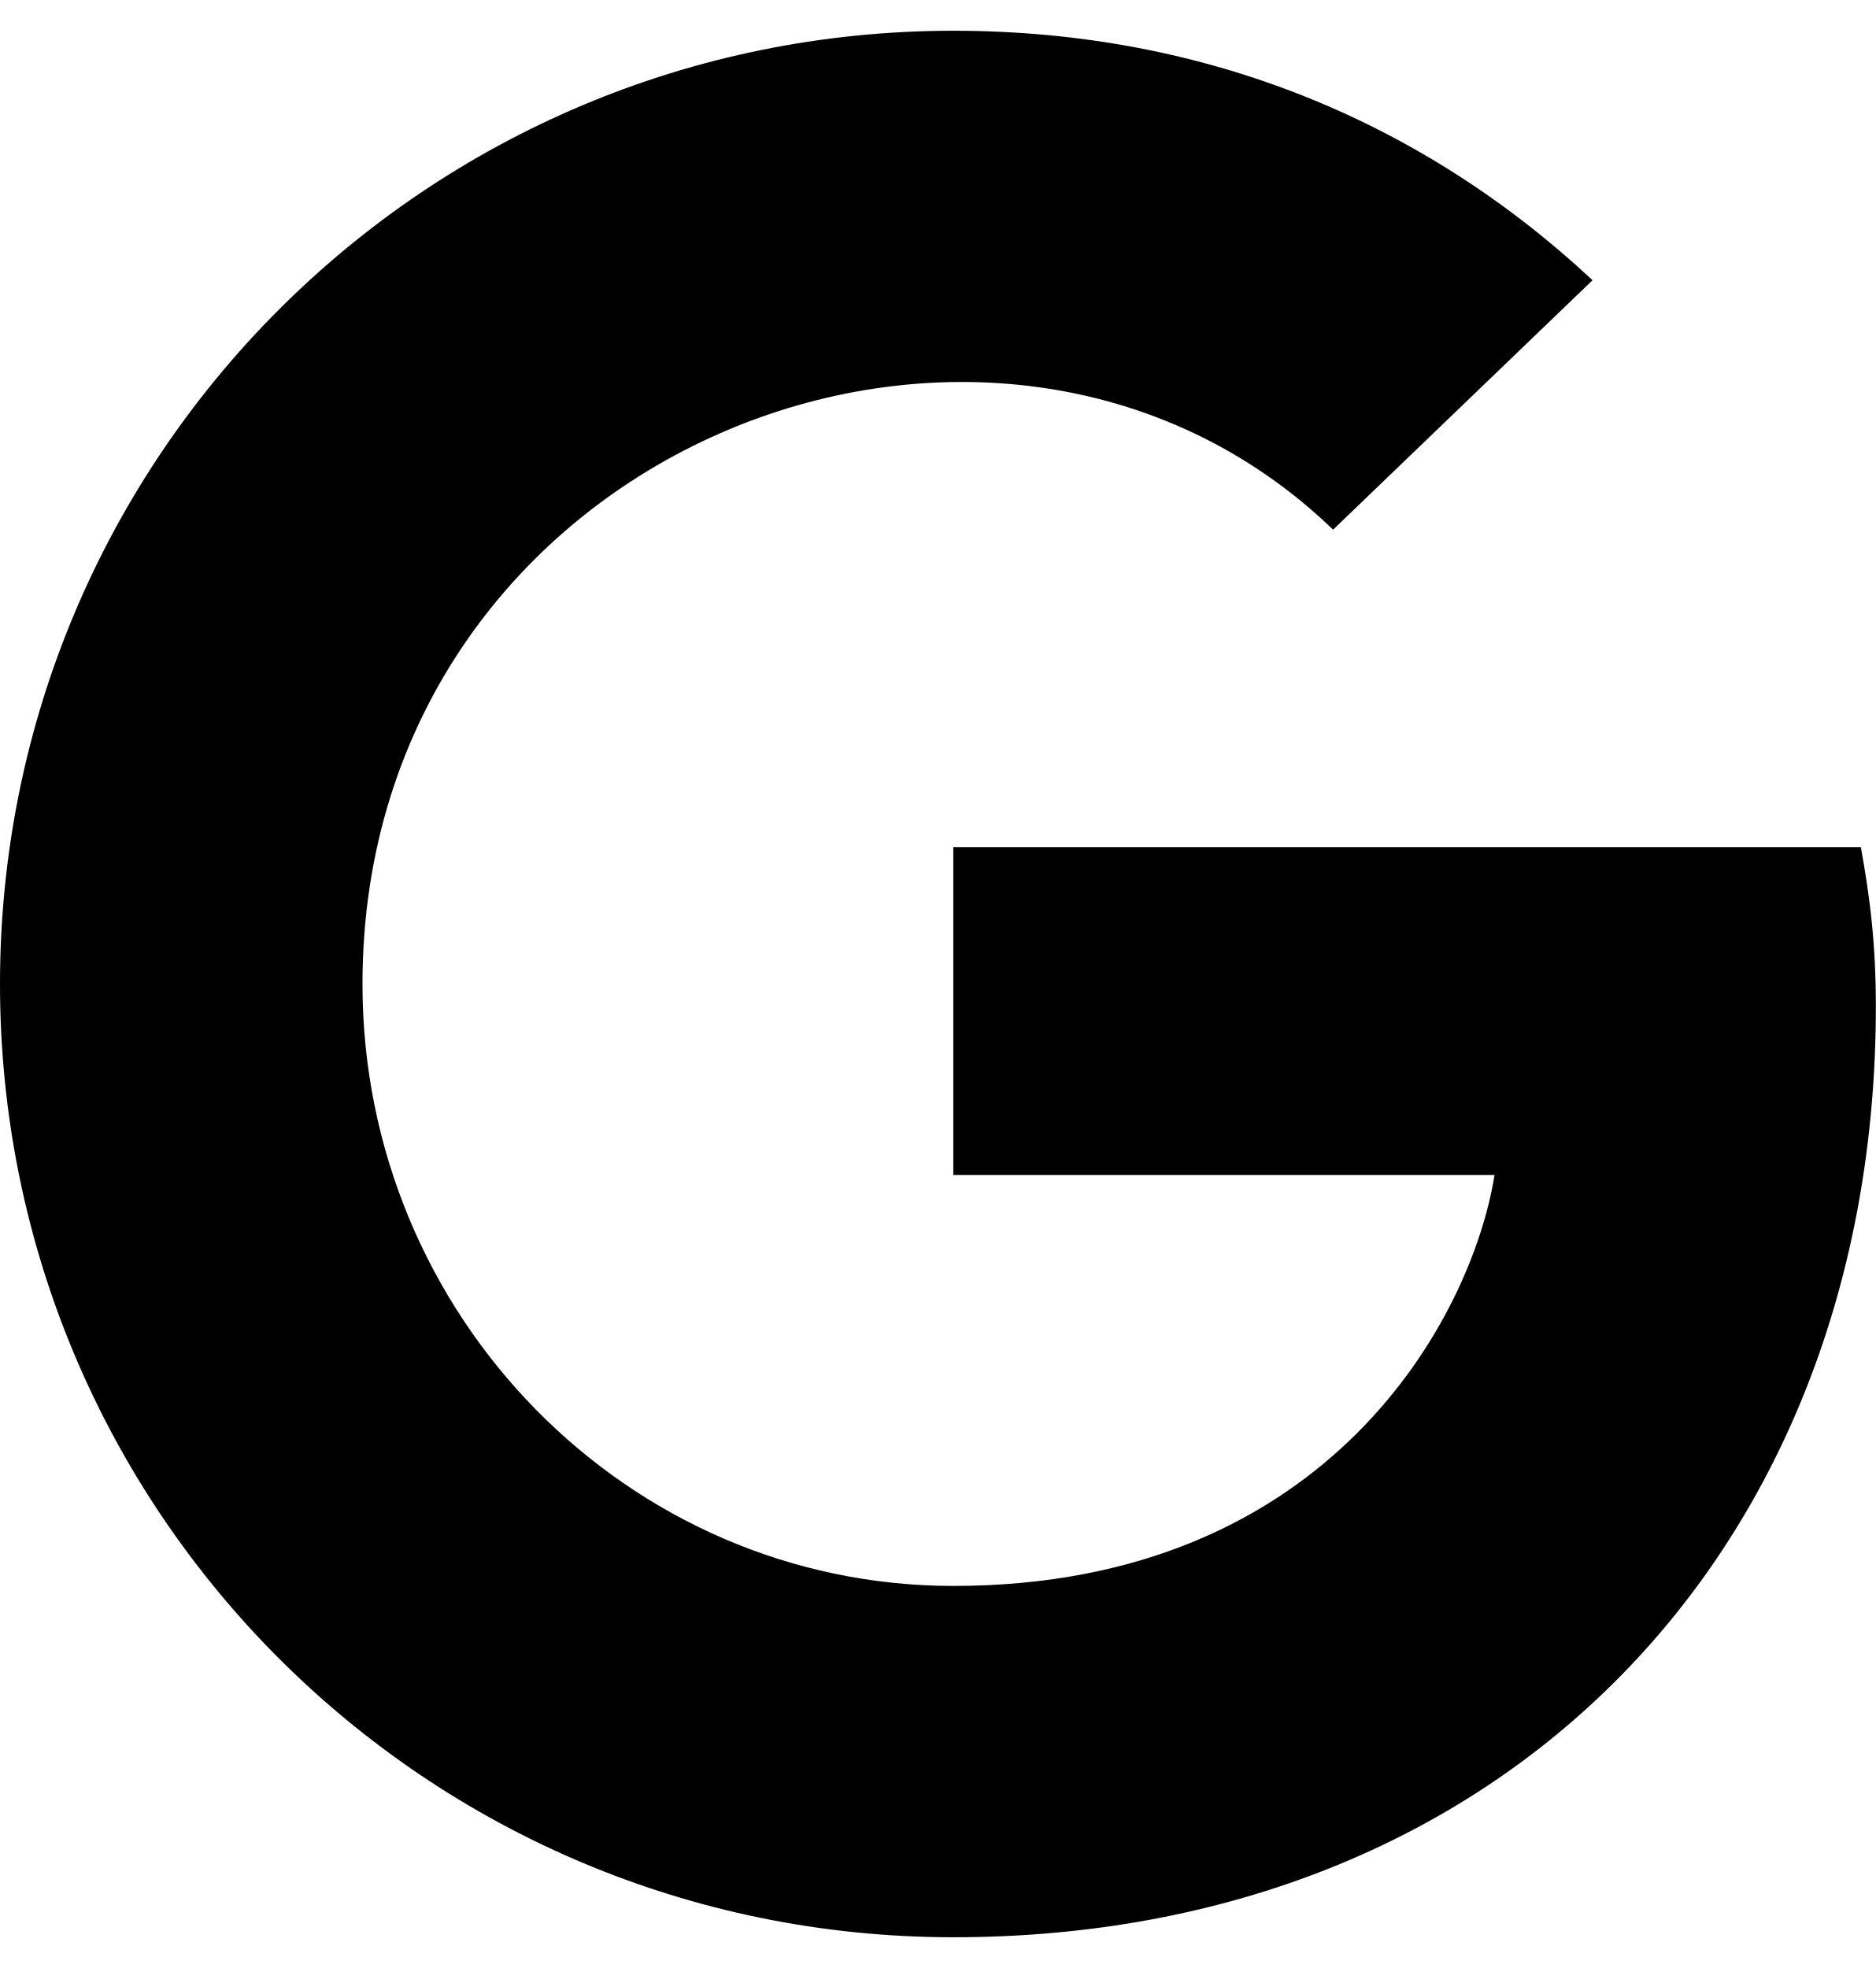
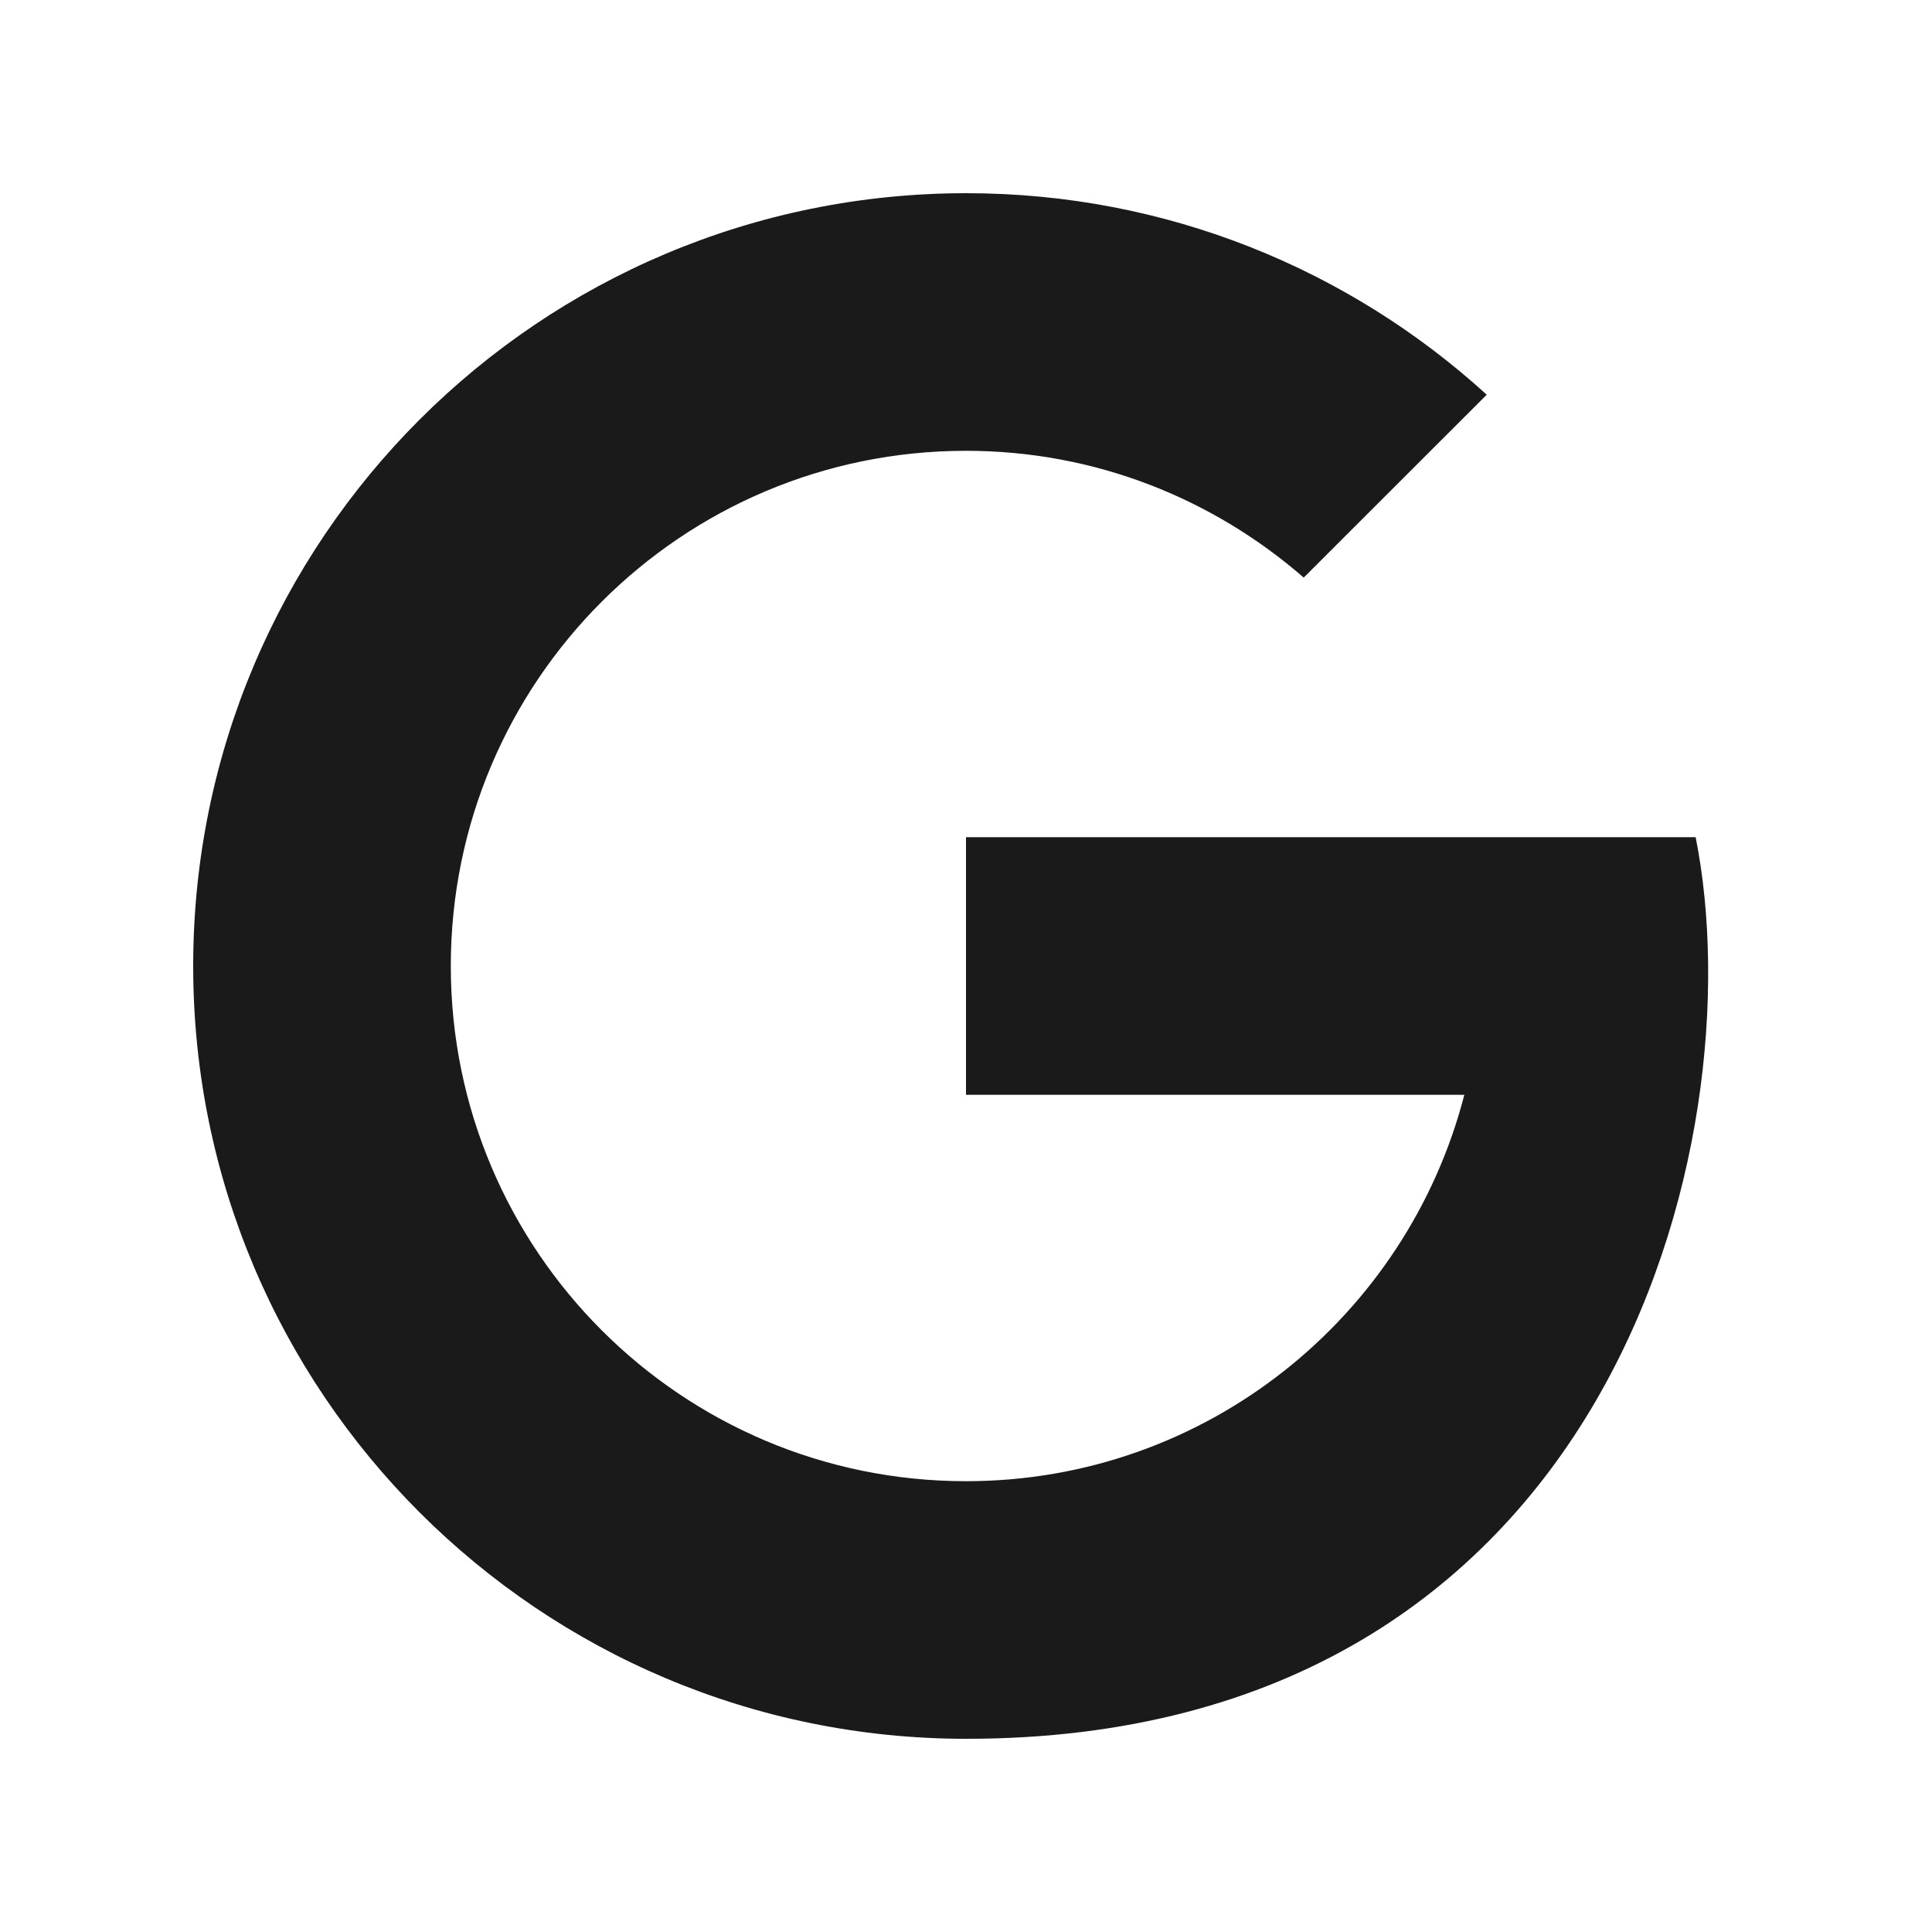
- <svg xmlns="http://www.w3.org/2000/svg" viewBox="0 0 488 512">
-   <path fill="currentColor" d="M488 261.8C488 403.3 391.1 504 248 504 110.8 504 0 393.2 0 256S110.8 8 248 8c66.8 0 123 24.5 166.3 64.9l-67.5 64.9C258.5 52.6 94.3 116.6 94.3 256c0 86.5 69.1 156.6 153.7 156.6 98.2 0 135-70.4 140.8-106.9H248v-85.3h236.1c2.3 12.7 3.9 24.9 3.9 41.4z" />
+ <svg xmlns="http://www.w3.org/2000/svg" fill="#1A1A1A" viewBox="0 0 30 30" width="500px" height="500px">
+   <path d="M 15.004 3 C 8.375 3 3 8.373 3 15 C 3 21.627 8.375 27 15.004 27 C 25.014 27 27.269 17.707 26.33 13 L 25 13 L 22.732 13 L 15 13 L 15 17 L 22.738 17 C 21.849 20.448 18.726 23 15 23 C 10.582 23 7 19.418 7 15 C 7 10.582 10.582 7 15 7 C 17.009 7 18.839 7.746 20.244 8.969 L 23.086 6.129 C 20.952 4.185 18.117 3 15.004 3 z" />
</svg>
